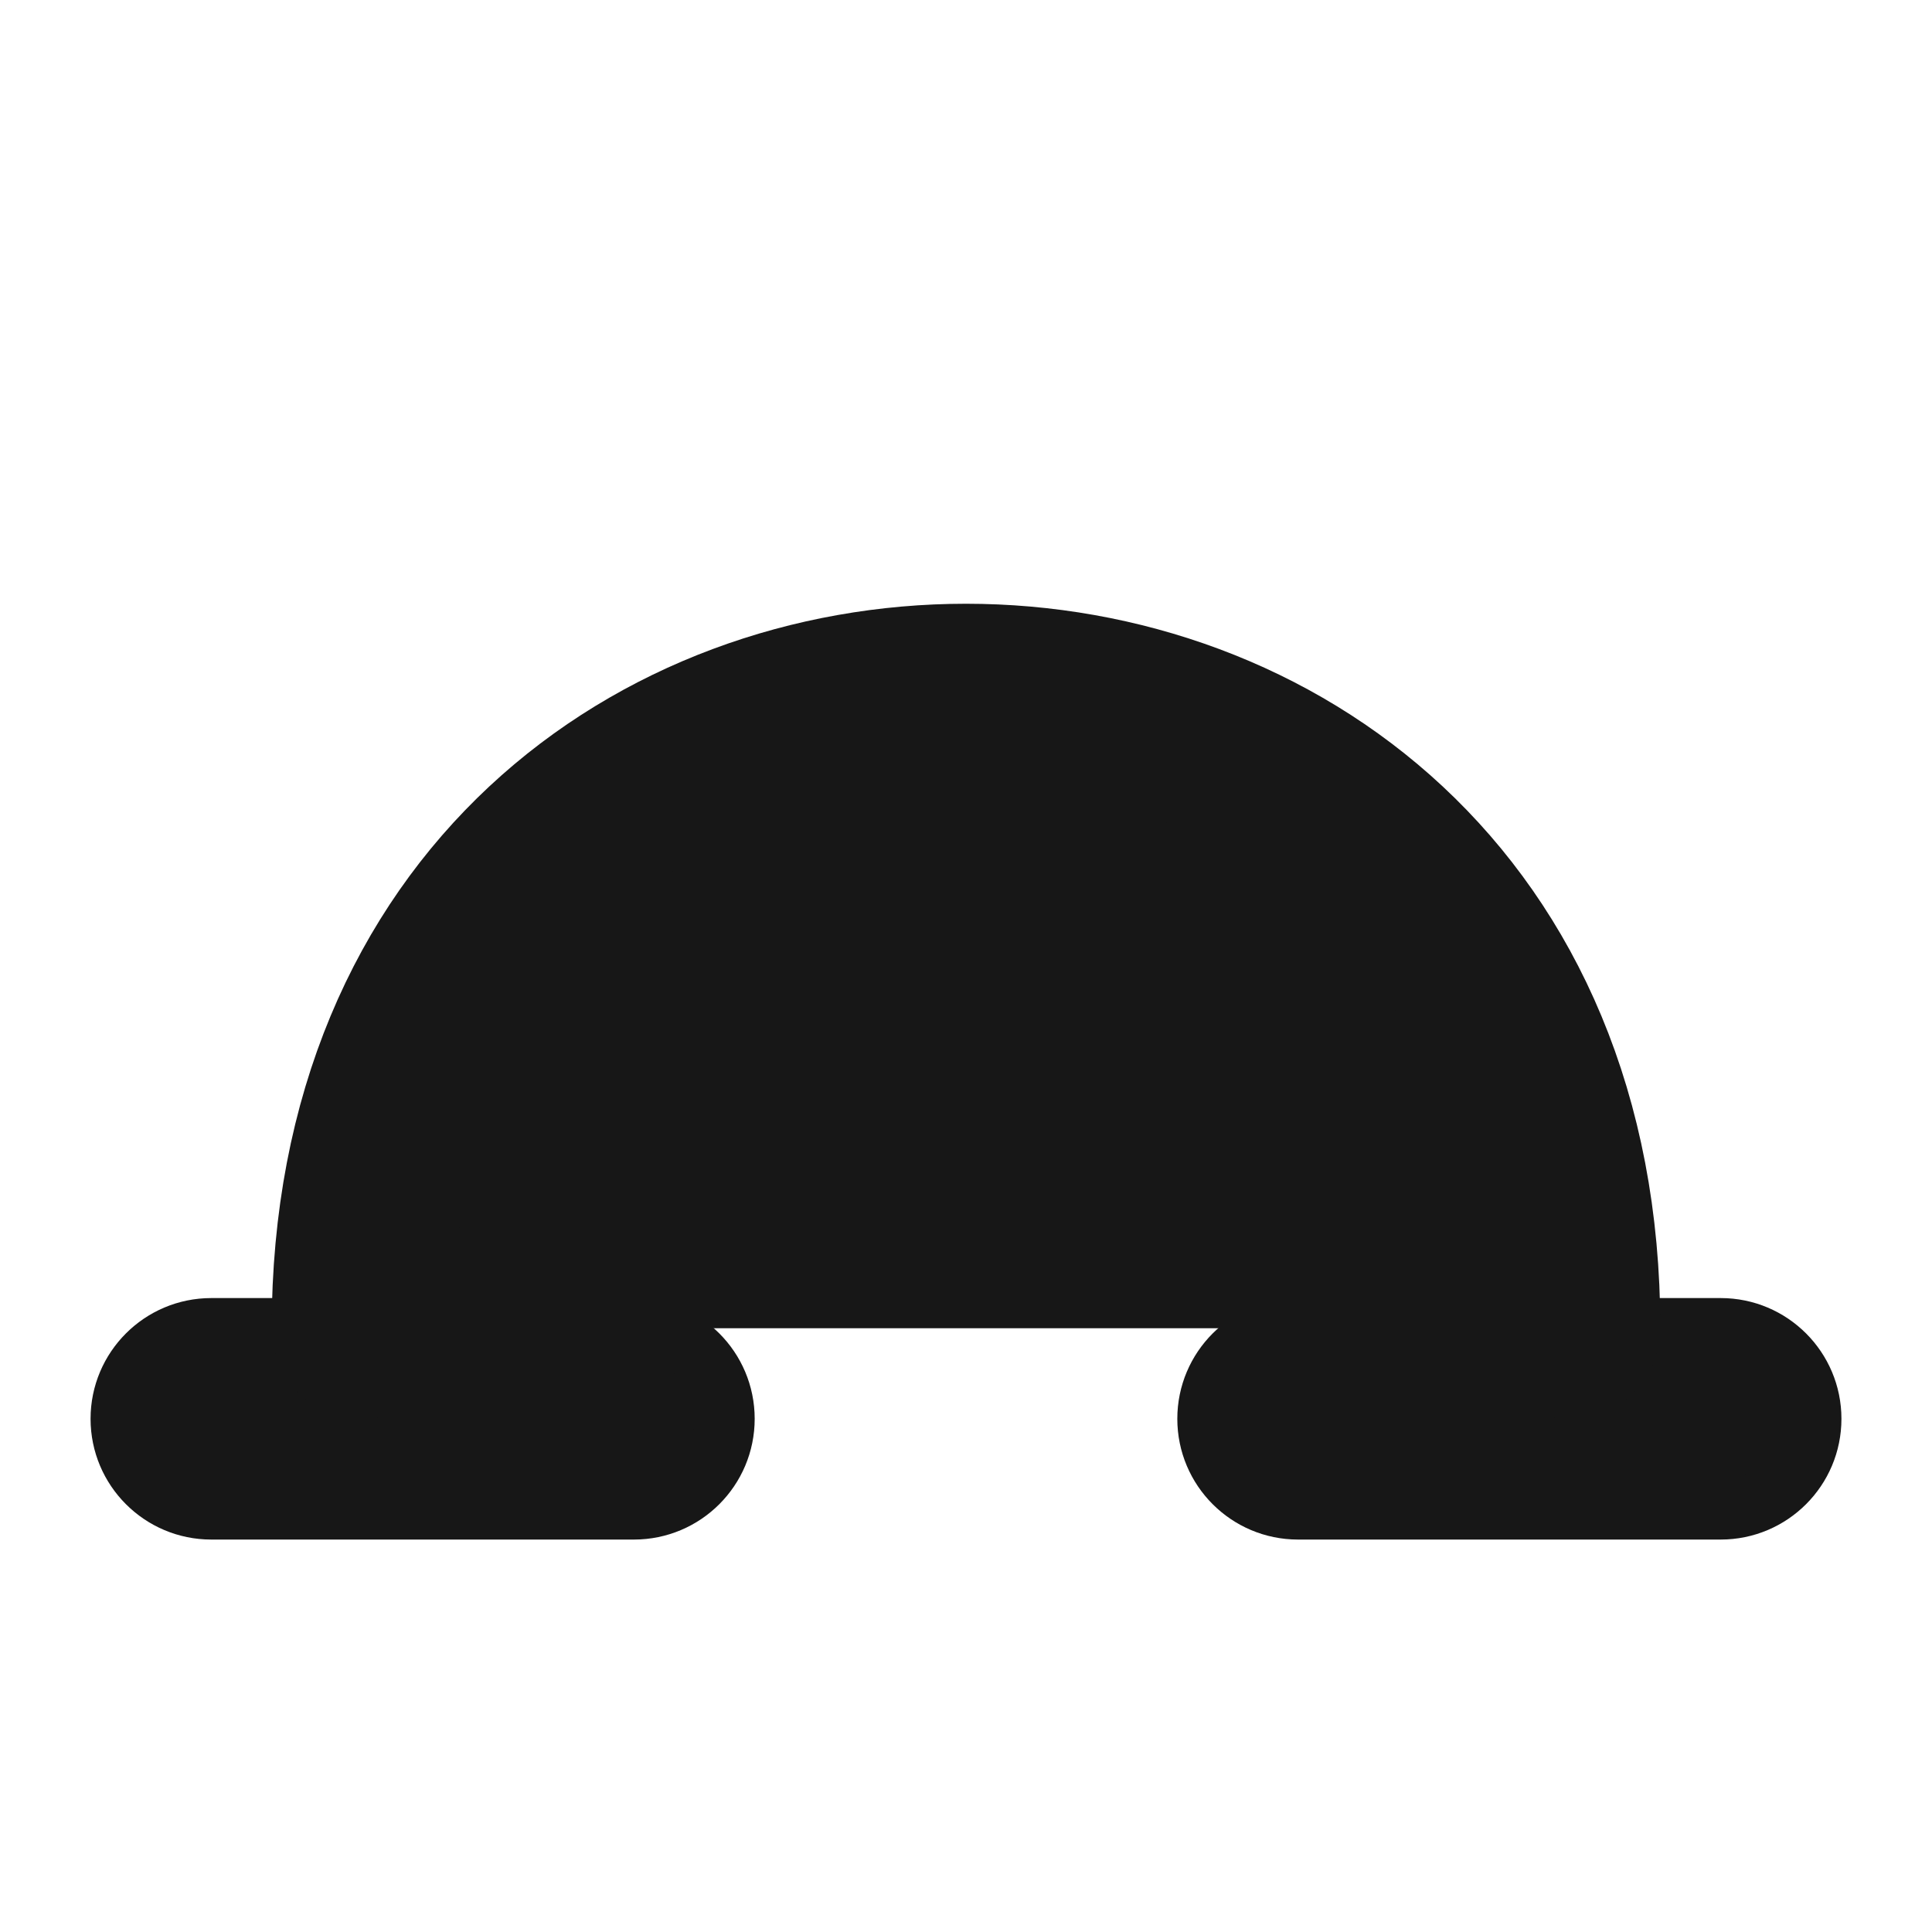
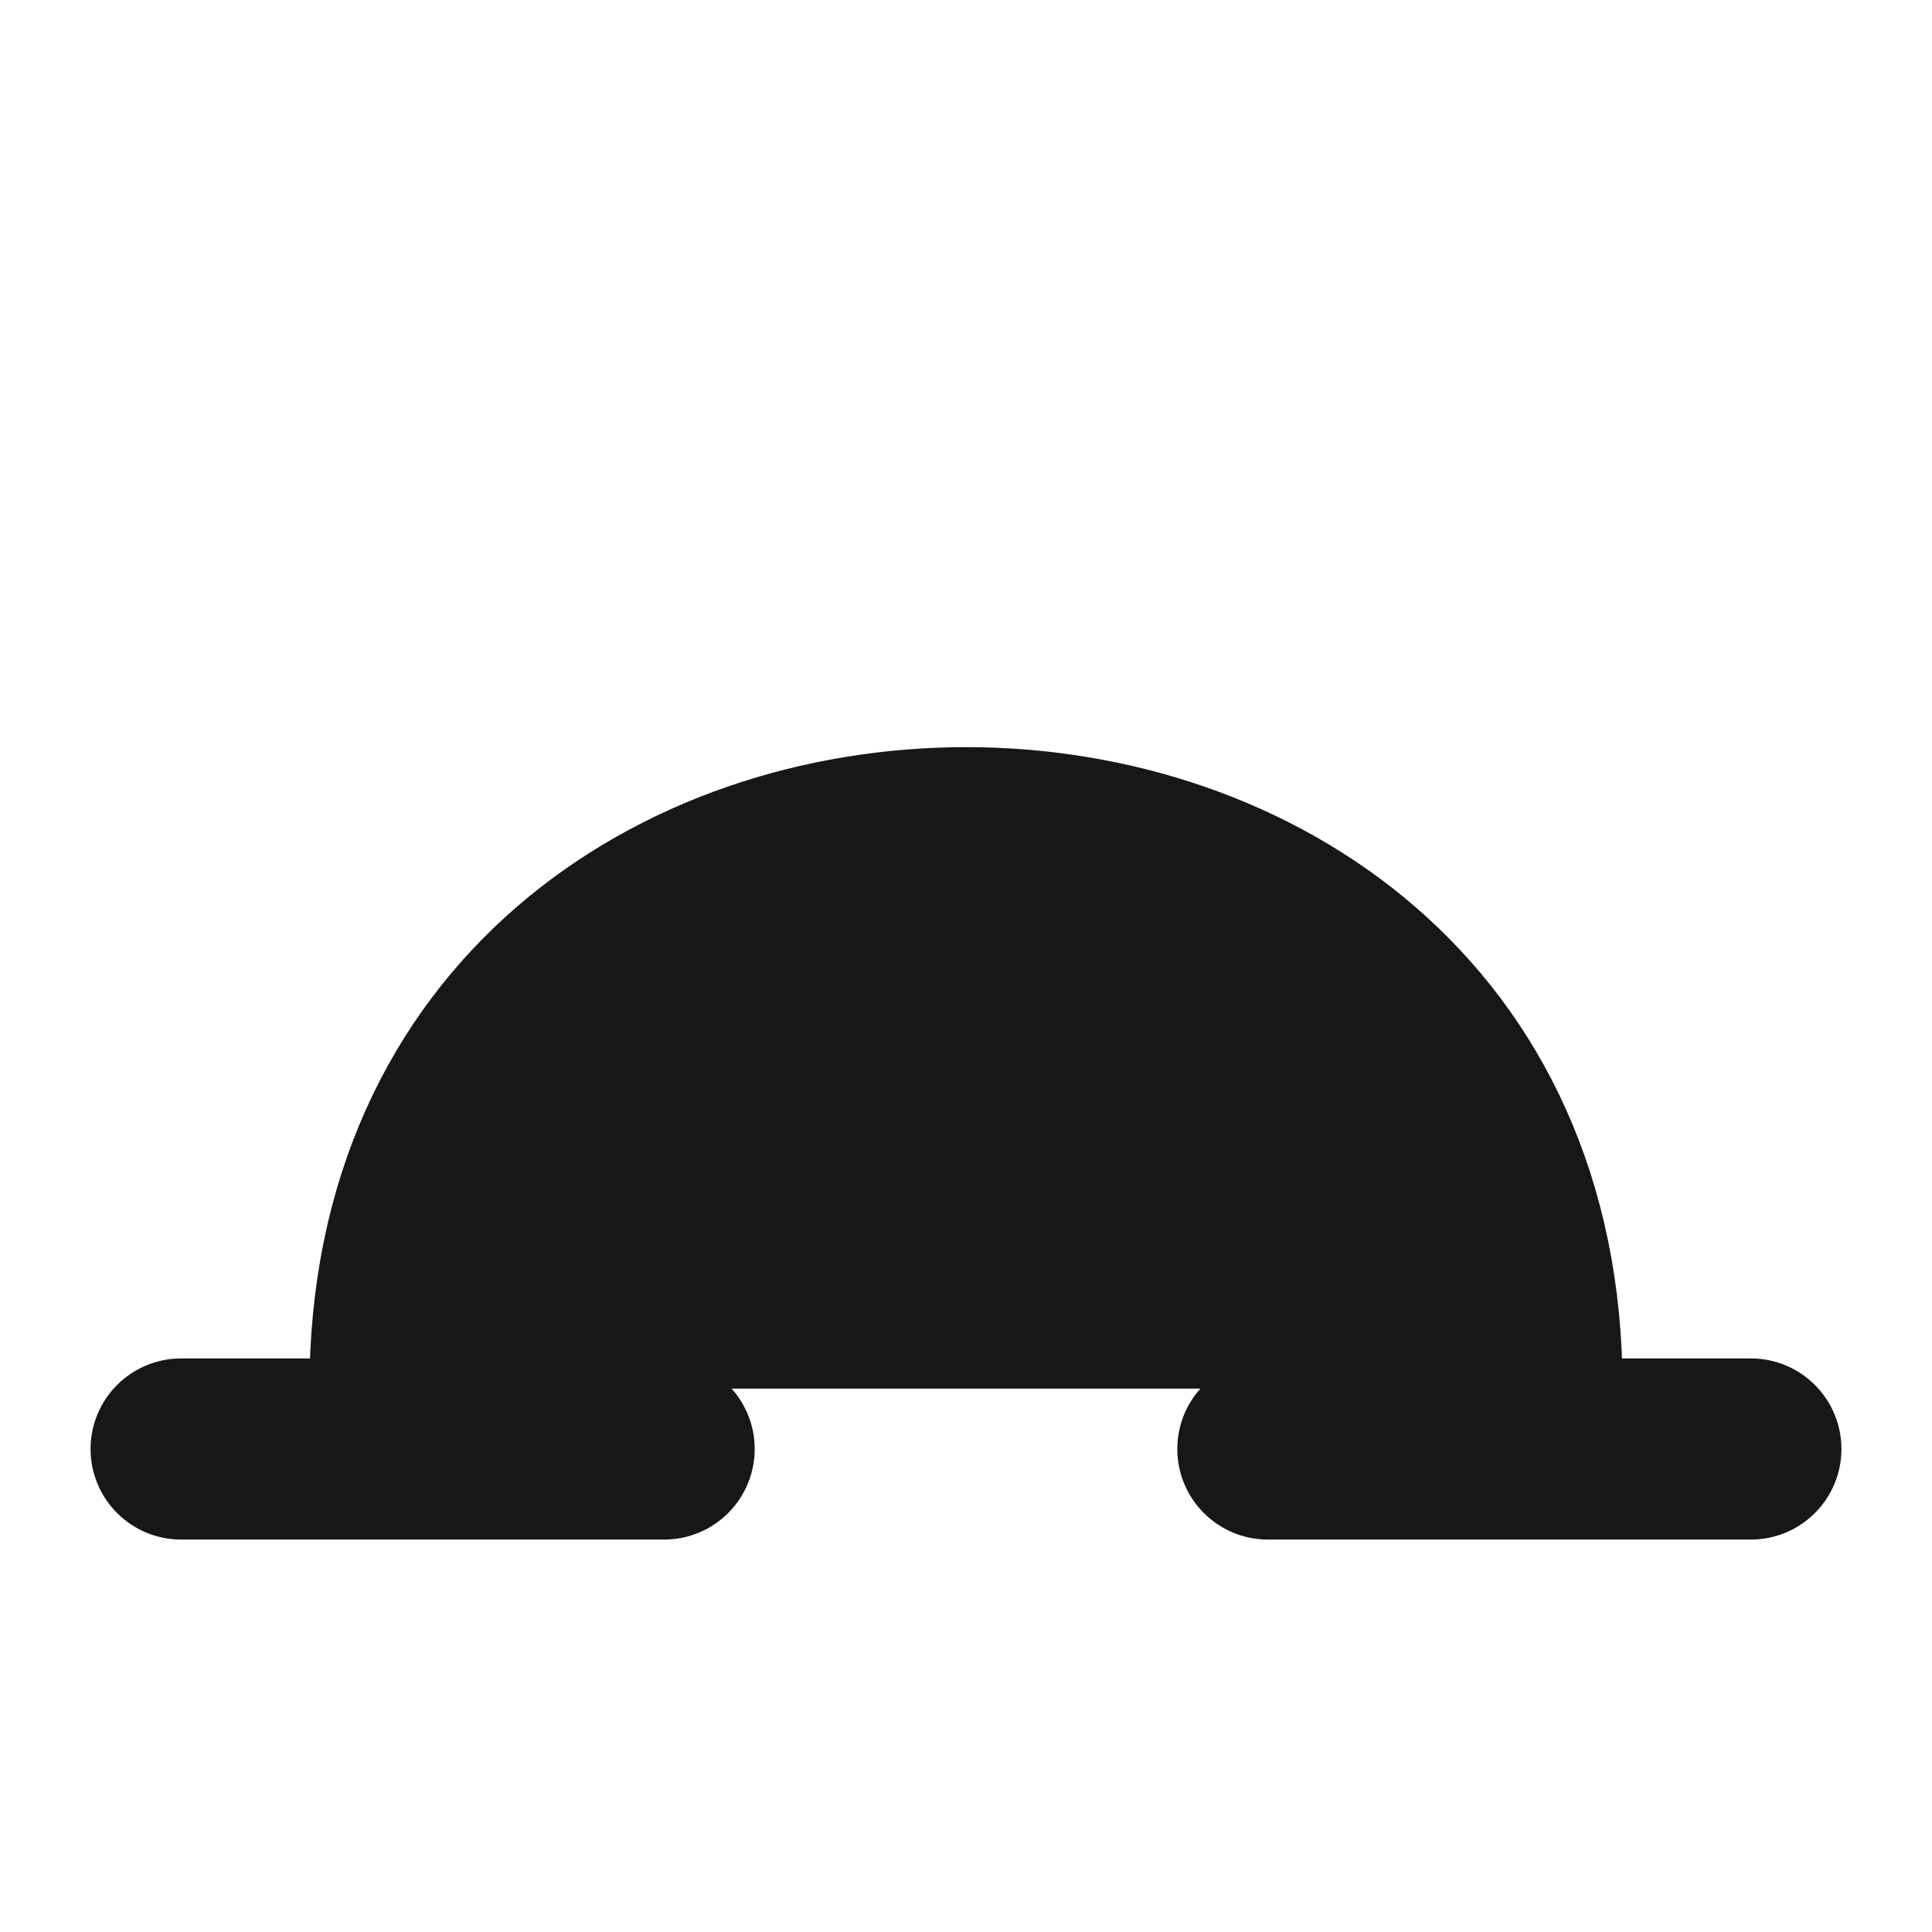
<svg xmlns="http://www.w3.org/2000/svg" viewBox="0 0 32 32">
  <style>
    .fg { fill: #171717; stroke: #171717; }
    @media (prefers-color-scheme: dark) {
      .fg { fill: #ededed; stroke: #ededed; }
    }
  </style>
-   <rect class="fg" x="2" y="22" width="10" height="3" rx="1.5" stroke="none" />
-   <rect class="fg" x="20" y="22" width="10" height="3" rx="1.5" stroke="none" />
-   <path class="fg" d="M 6 22 C 6 8 26 8 26 22" fill="none" stroke-width="3" stroke-linecap="round" />
+   <rect class="fg" x="2" y="23" width="10" height="2" rx="1" stroke="none" />
+   <rect class="fg" x="20" y="23" width="10" height="2" rx="1" stroke="none" />
+   <path class="fg" d="M 6 23 C 6 10 26 10 26 23" fill="none" stroke-width="1.75" stroke-linecap="round" />
</svg>
